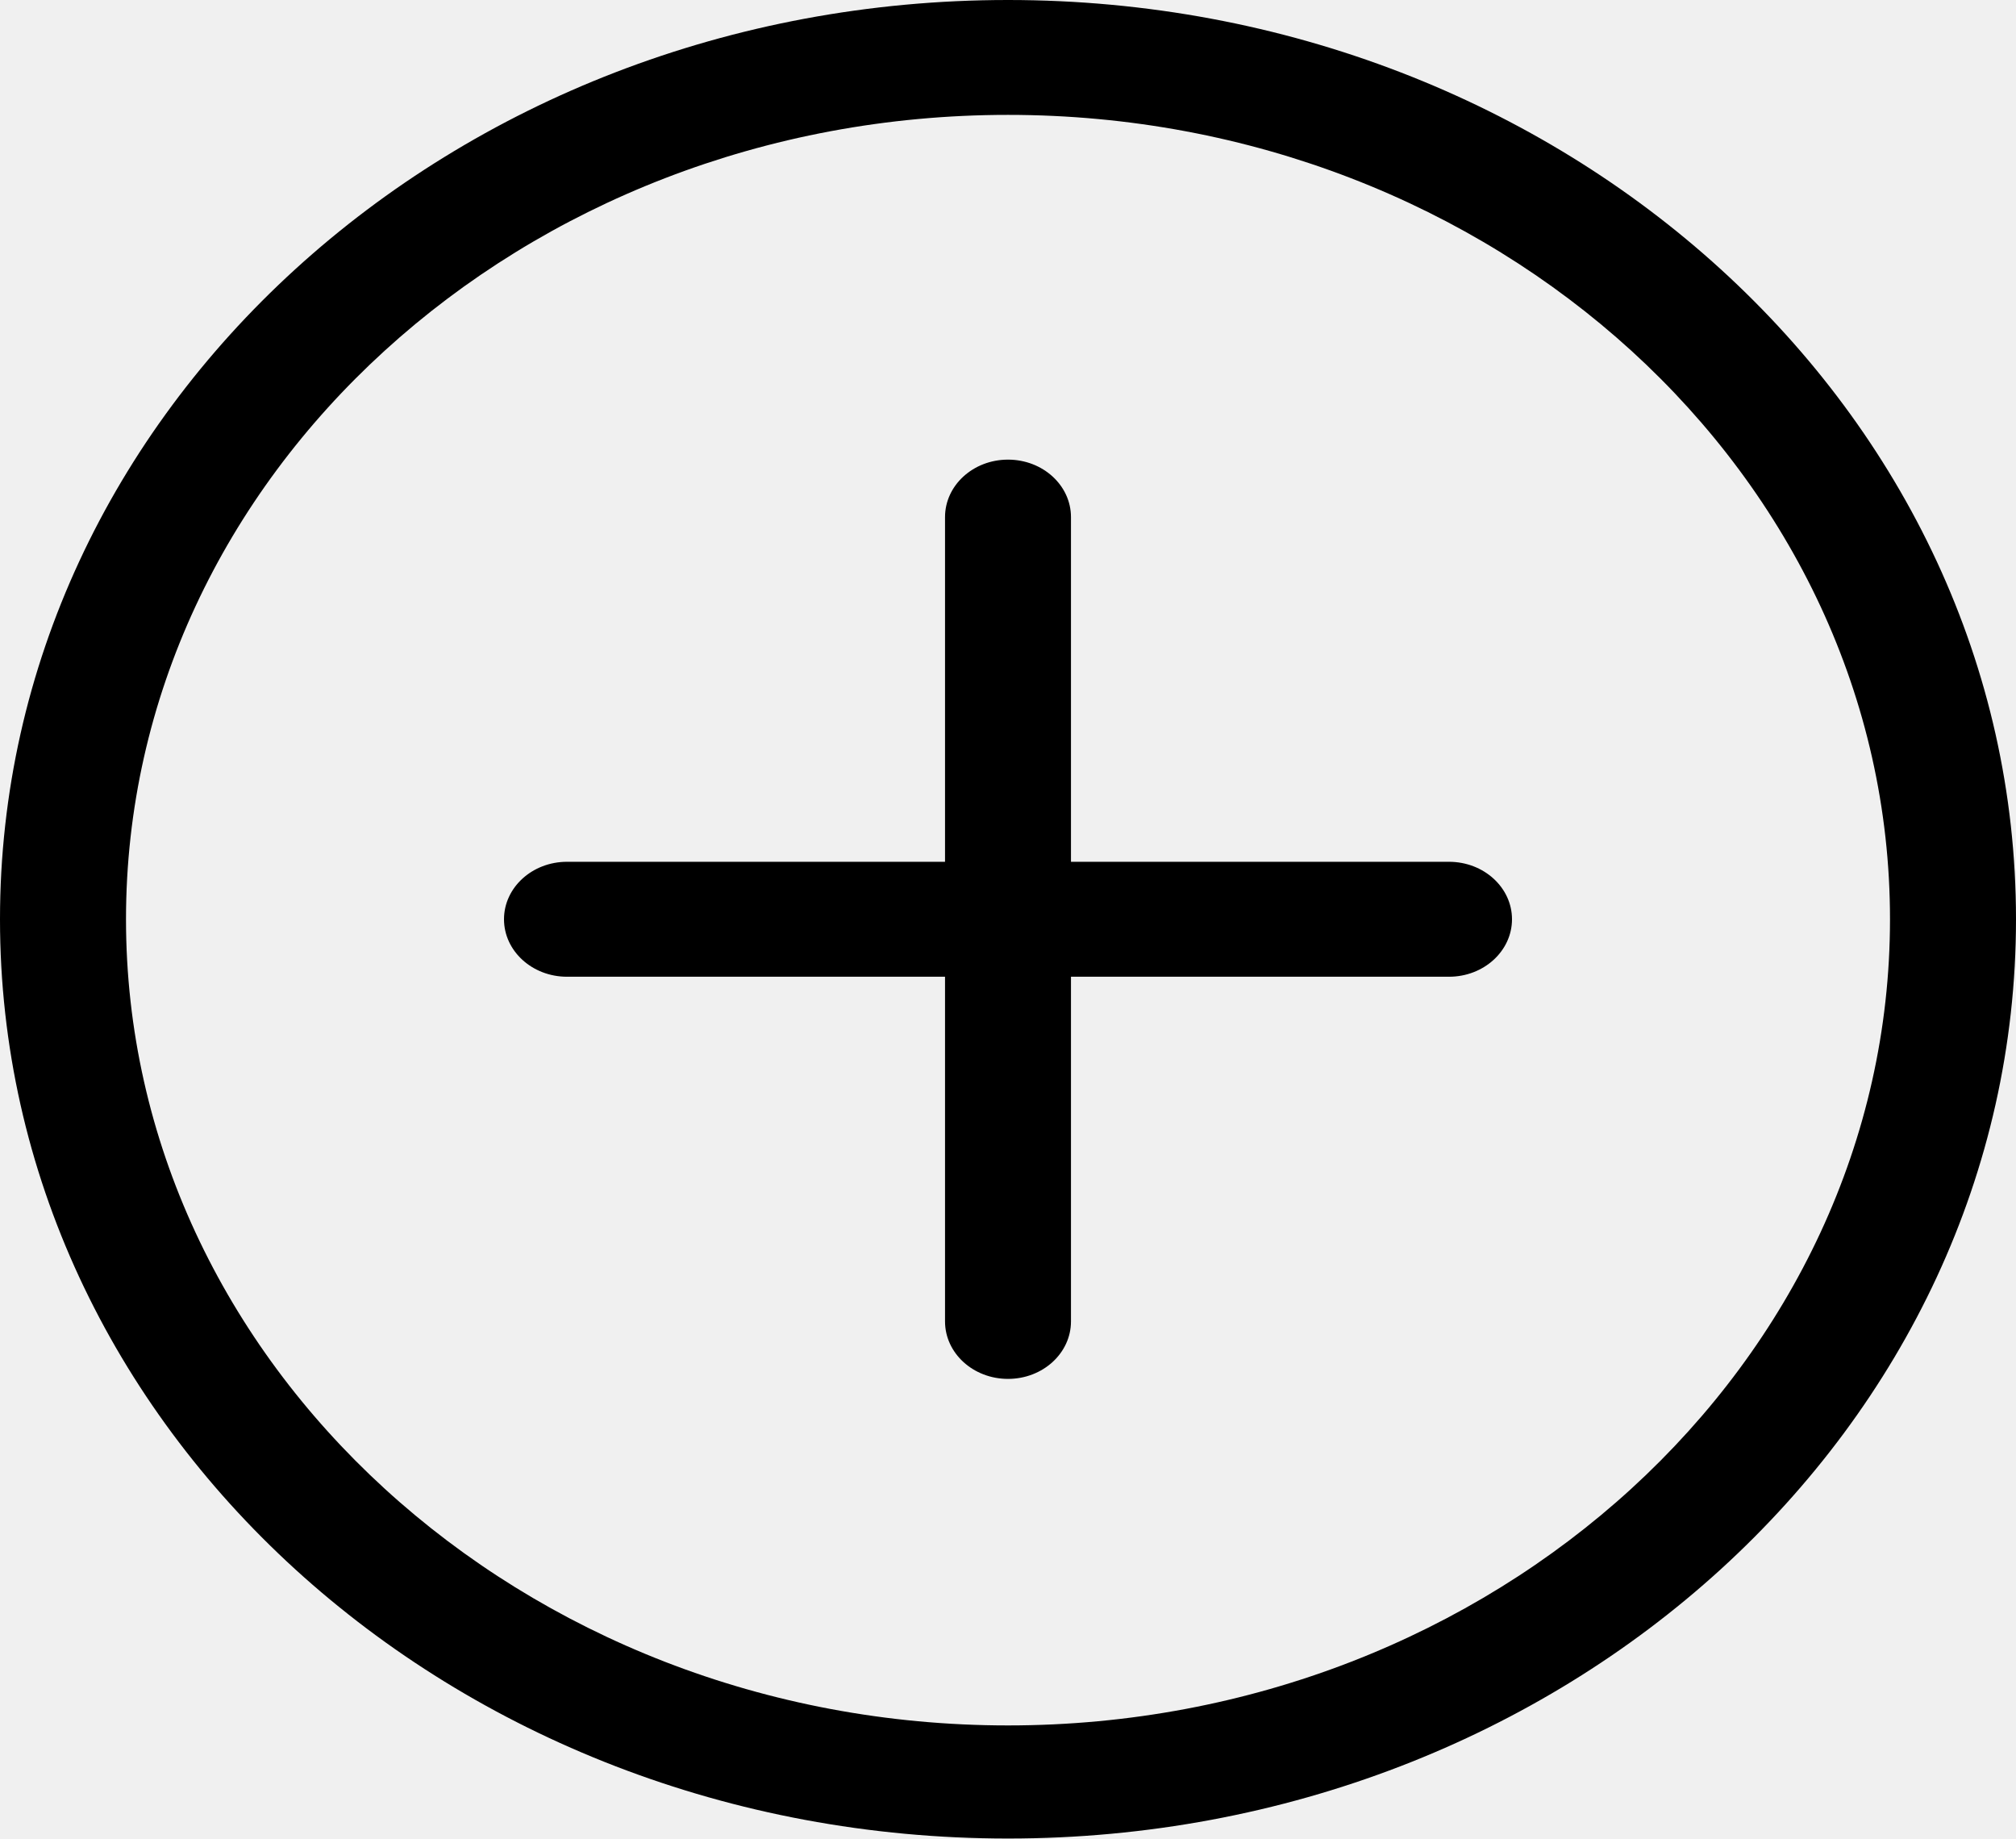
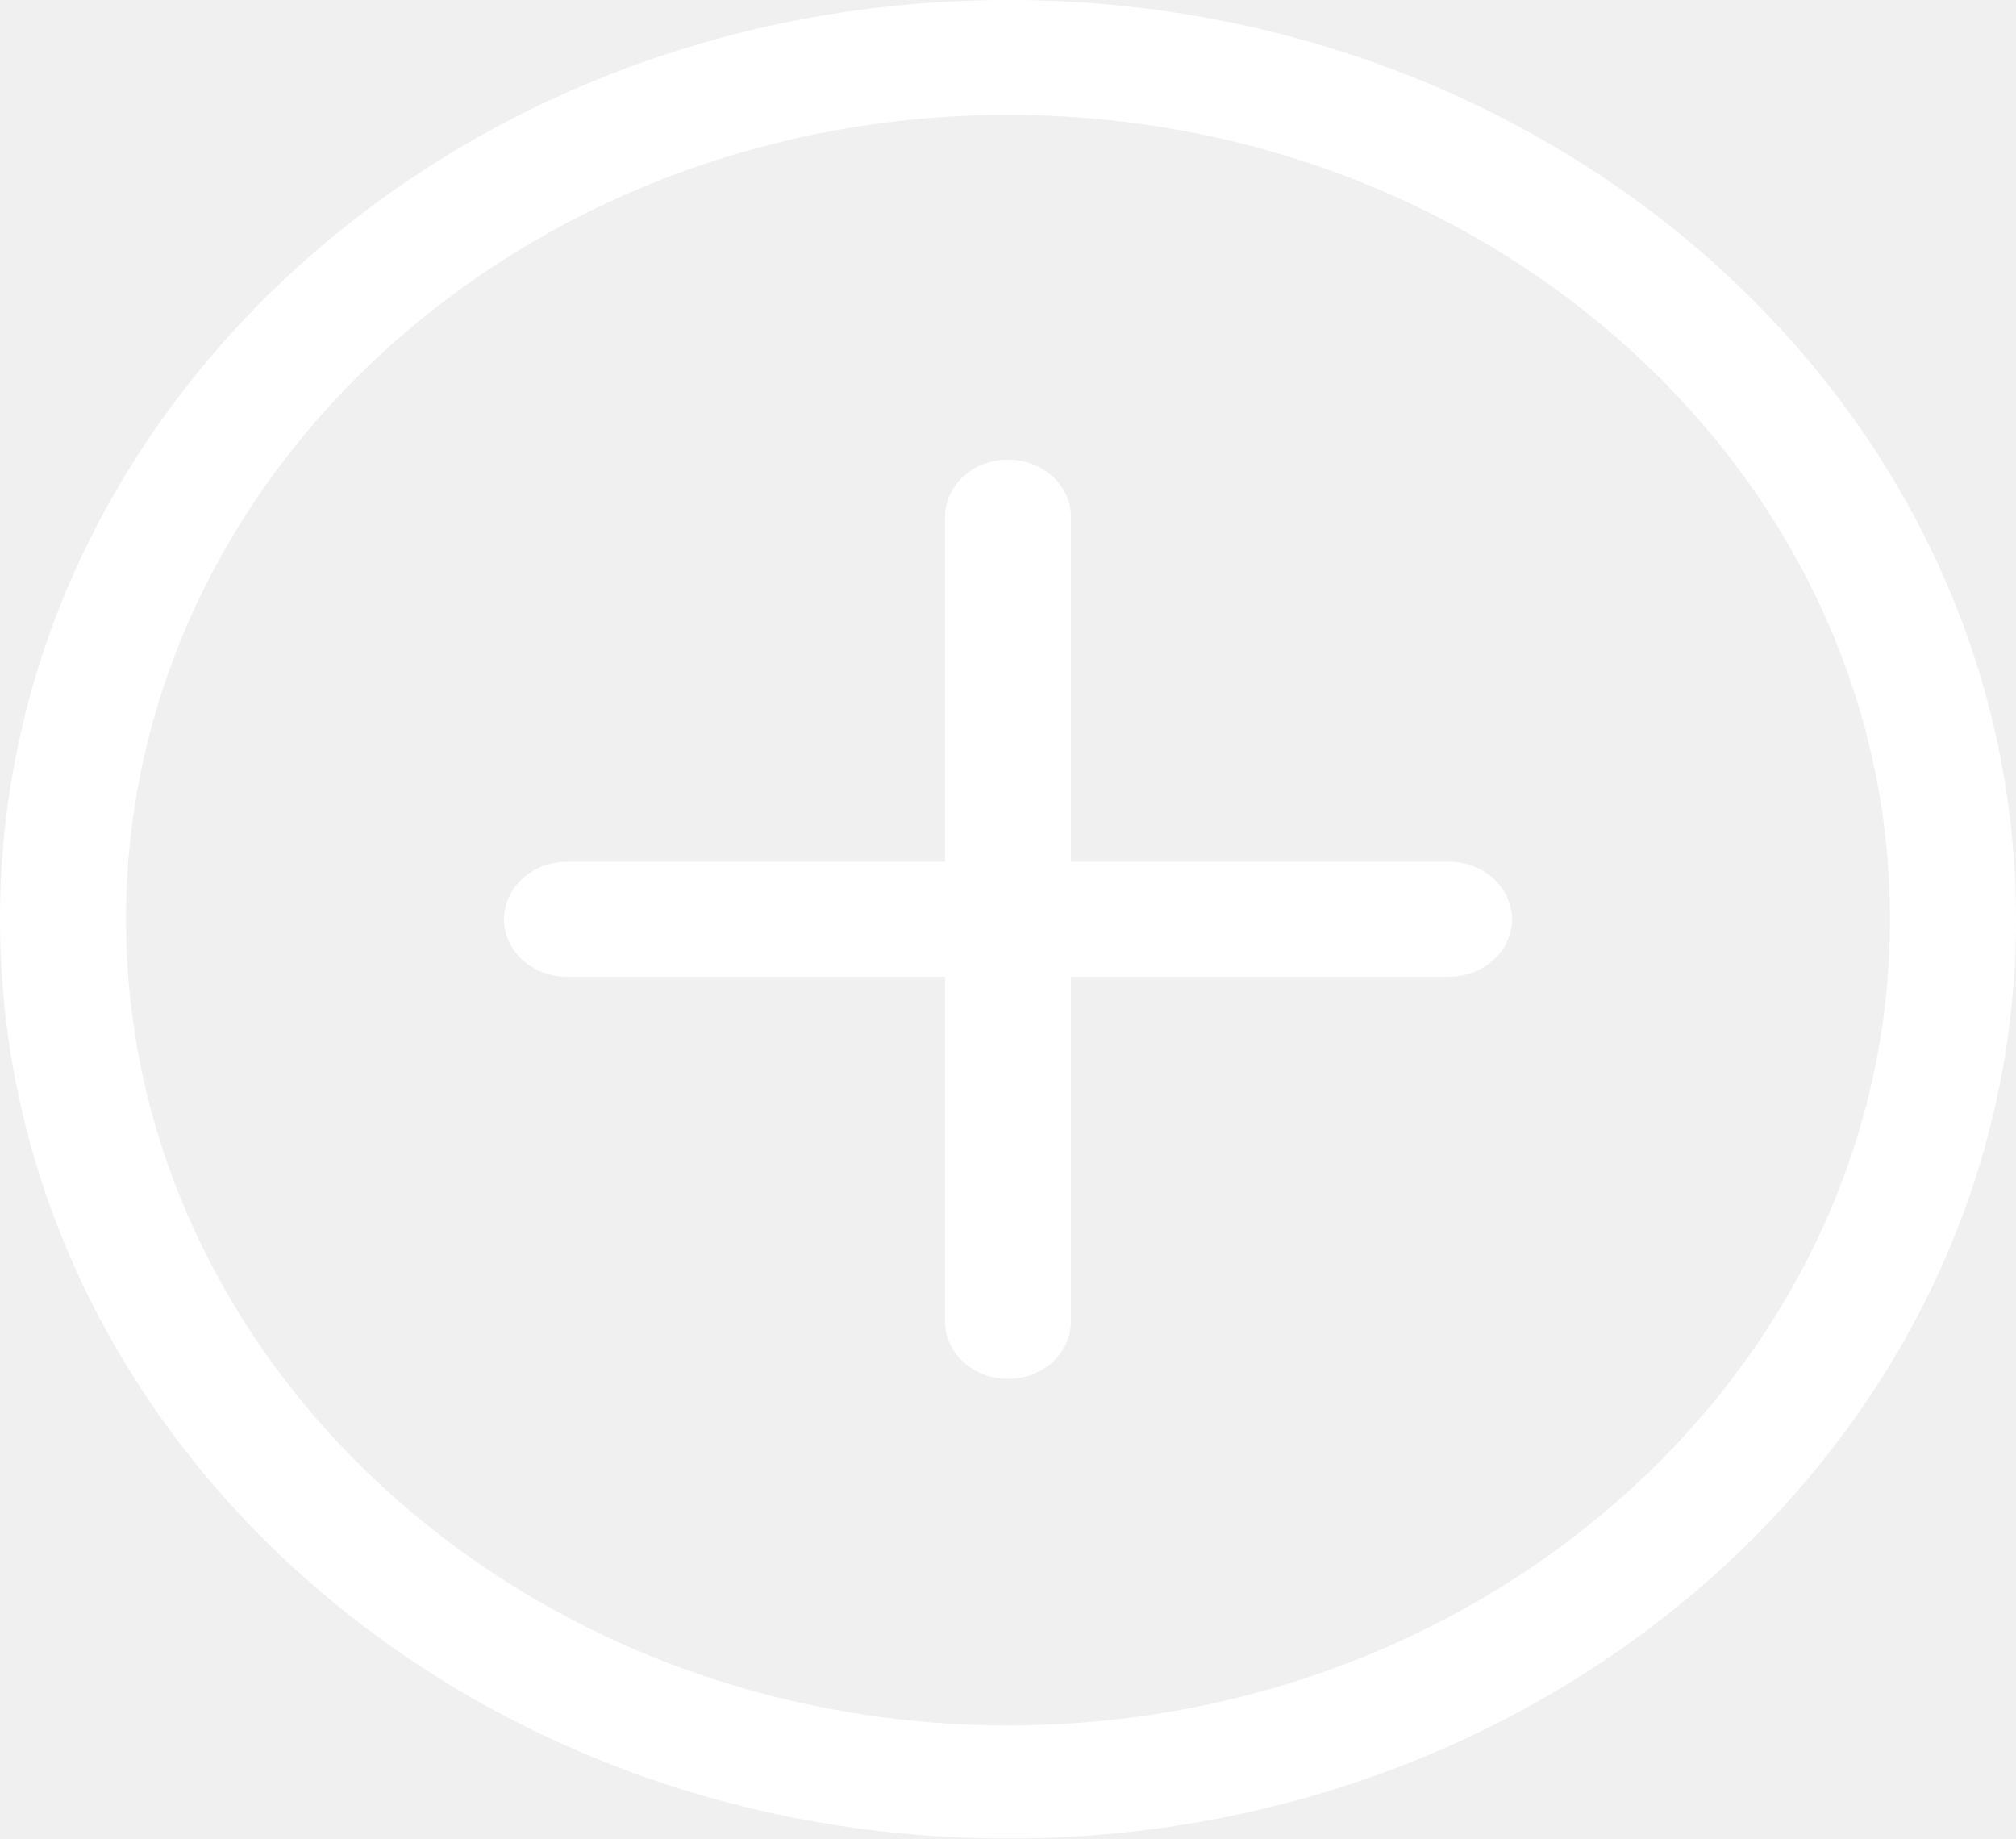
<svg xmlns="http://www.w3.org/2000/svg" width="34" height="31" viewBox="0 0 34 31" fill="none">
  <g clip-path="url(#clip0_6_12)">
-     <path d="M17 0C7.611 0 0 6.94 0 15.5C0 24.061 7.611 31 17 31C26.389 31 34 24.061 34 15.5C34 6.94 26.389 0 17 0ZM17 29.093C8.798 29.093 2.125 22.978 2.125 15.5C2.125 8.022 8.798 1.937 17 1.937C25.202 1.937 31.875 8.022 31.875 15.5C31.875 22.978 25.202 29.093 17 29.093ZM24.438 14.531H18.062V8.719C18.062 8.184 17.587 7.75 17 7.75C16.413 7.75 15.938 8.184 15.938 8.719V14.531H9.562C8.976 14.531 8.5 14.965 8.5 15.5C8.5 16.035 8.976 16.469 9.562 16.469H15.938V22.281C15.938 22.816 16.413 23.25 17 23.25C17.587 23.25 18.062 22.816 18.062 22.281V16.469H24.438C25.024 16.469 25.5 16.035 25.5 15.5C25.5 14.965 25.024 14.531 24.438 14.531Z" fill="black" />
+     <path d="M17 0C7.611 0 0 6.94 0 15.5C0 24.061 7.611 31 17 31C26.389 31 34 24.061 34 15.5C34 6.94 26.389 0 17 0ZM17 29.093C8.798 29.093 2.125 22.978 2.125 15.5C2.125 8.022 8.798 1.937 17 1.937C25.202 1.937 31.875 8.022 31.875 15.5C31.875 22.978 25.202 29.093 17 29.093ZM24.438 14.531H18.062V8.719C18.062 8.184 17.587 7.75 17 7.75C16.413 7.75 15.938 8.184 15.938 8.719V14.531H9.562C8.976 14.531 8.5 14.965 8.5 15.5C8.5 16.035 8.976 16.469 9.562 16.469H15.938V22.281C15.938 22.816 16.413 23.25 17 23.25C17.587 23.25 18.062 22.816 18.062 22.281V16.469H24.438C25.024 16.469 25.5 16.035 25.5 15.5C25.5 14.965 25.024 14.531 24.438 14.531Z" fill="white" />
  </g>
  <defs>
    <clipPath id="clip0_6_12">
      <rect width="34" height="31" fill="white" />
    </clipPath>
  </defs>
</svg>
